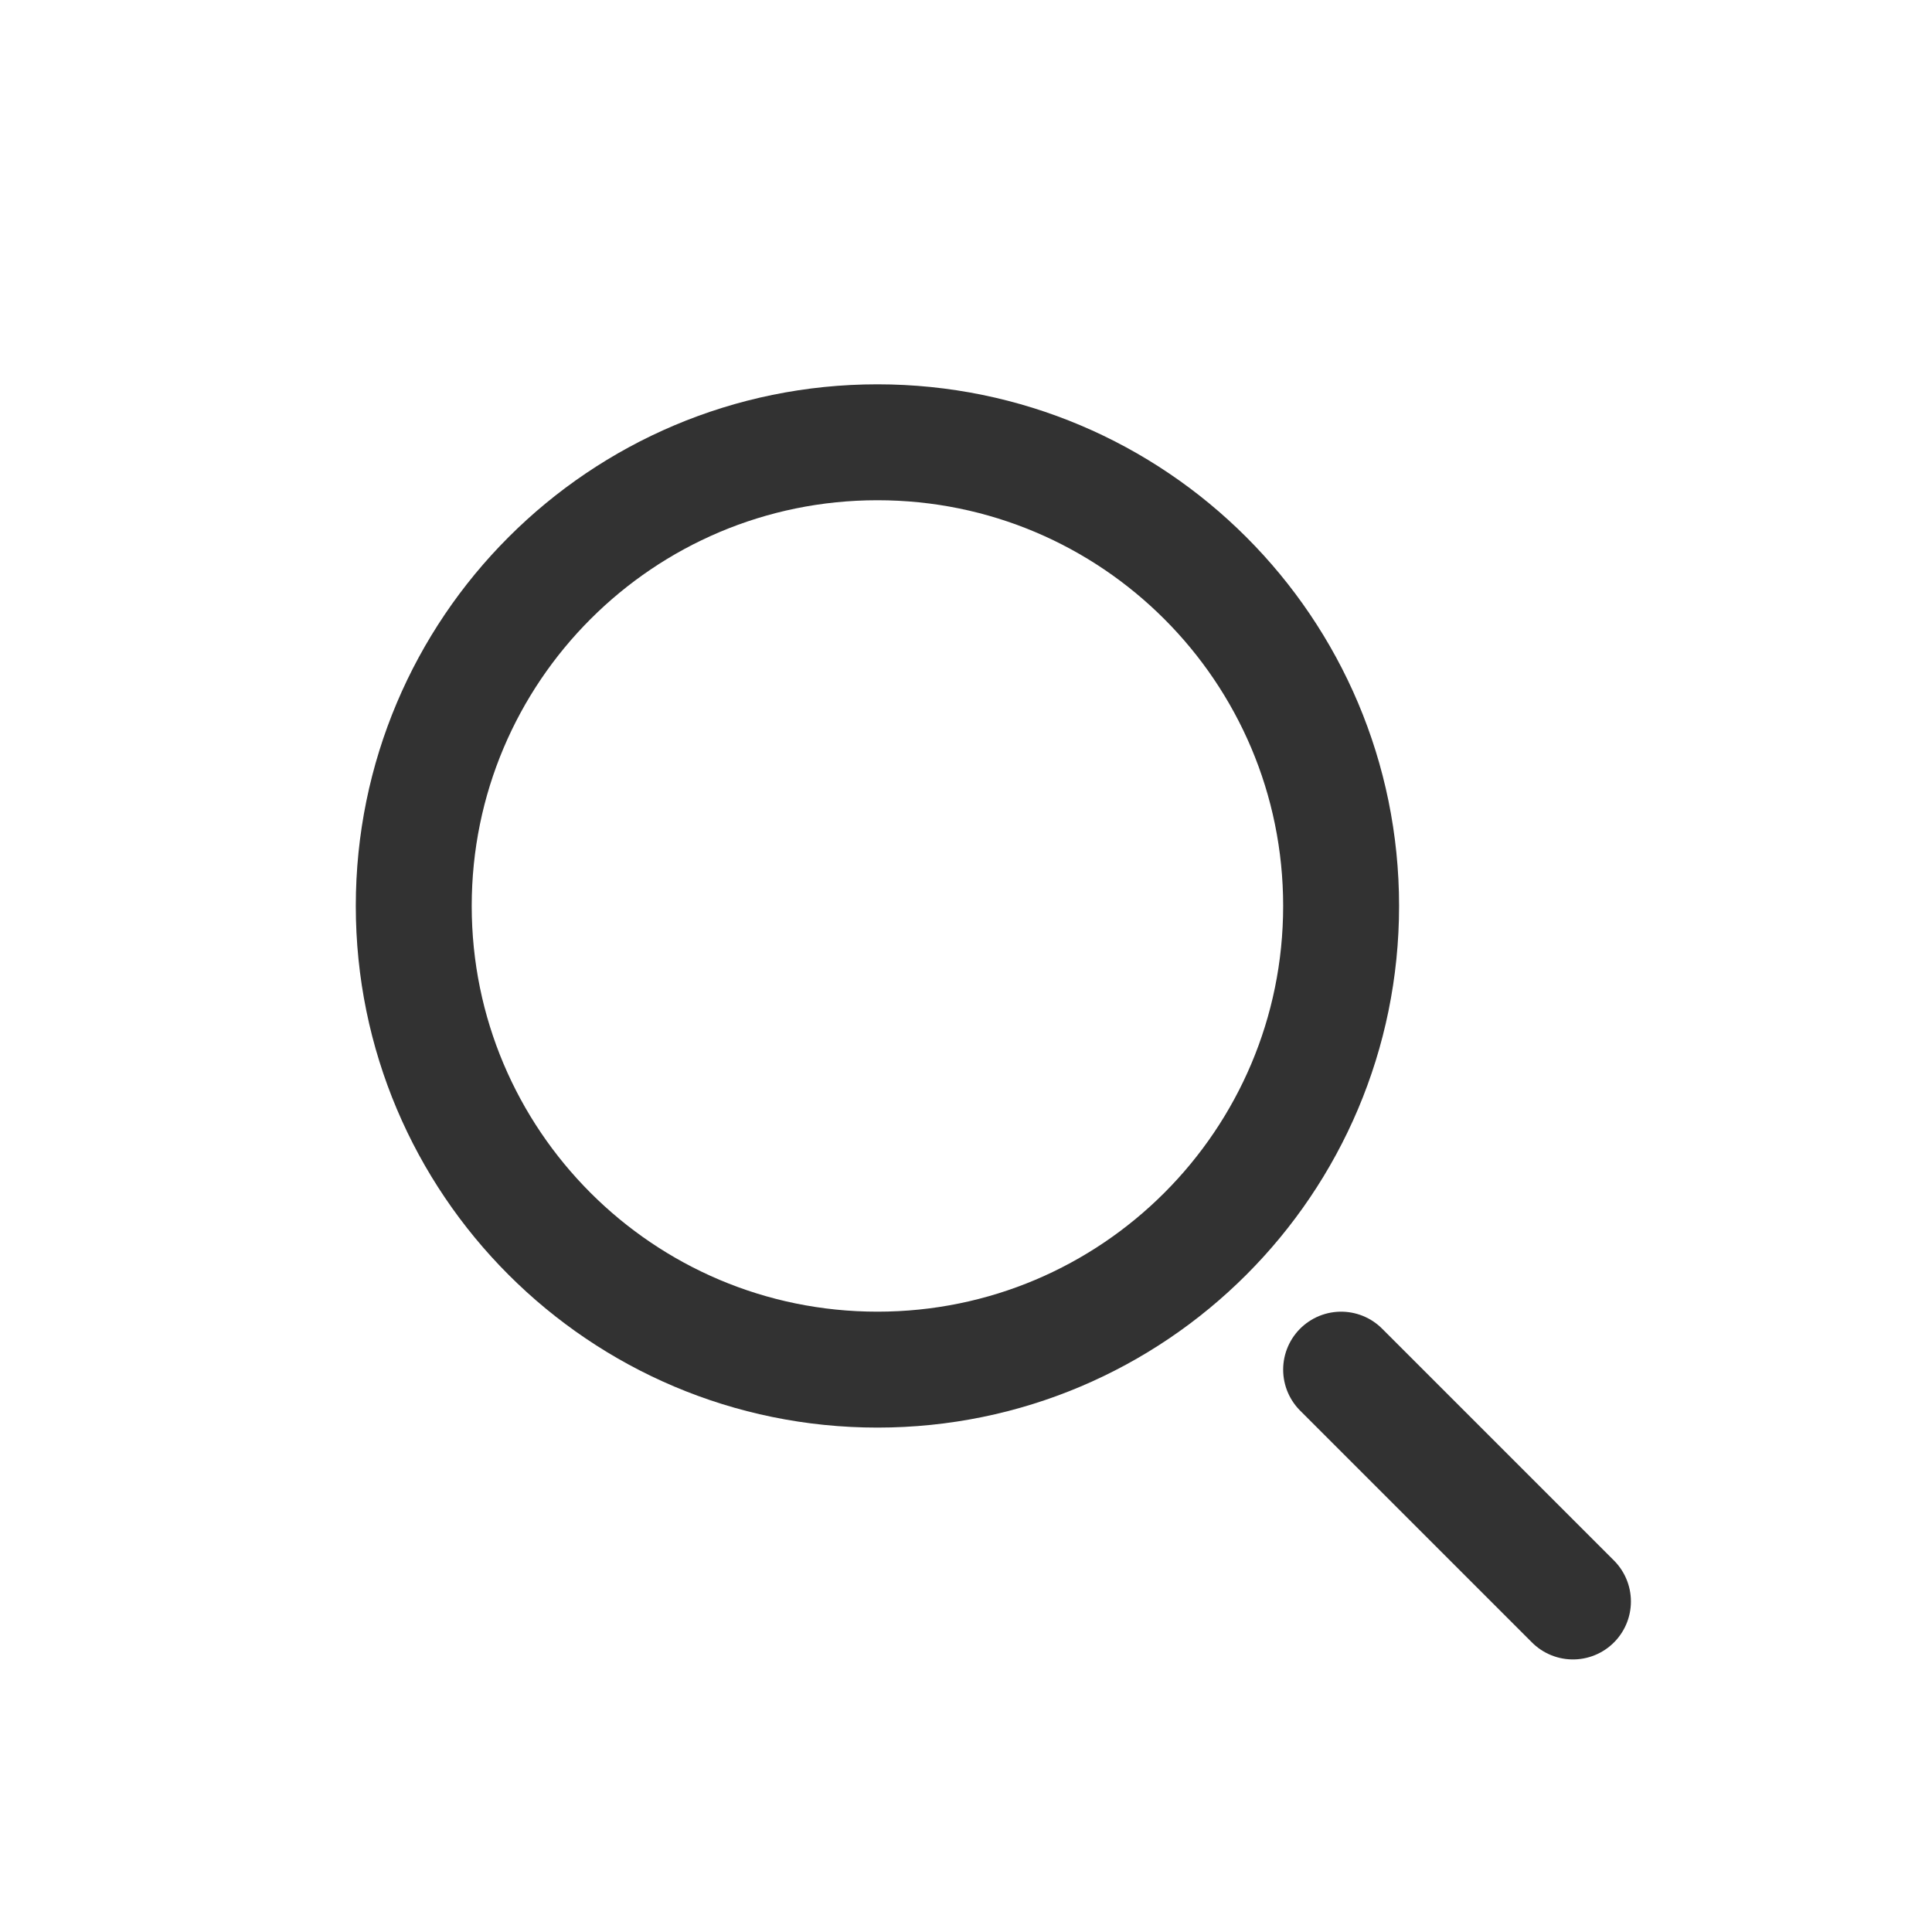
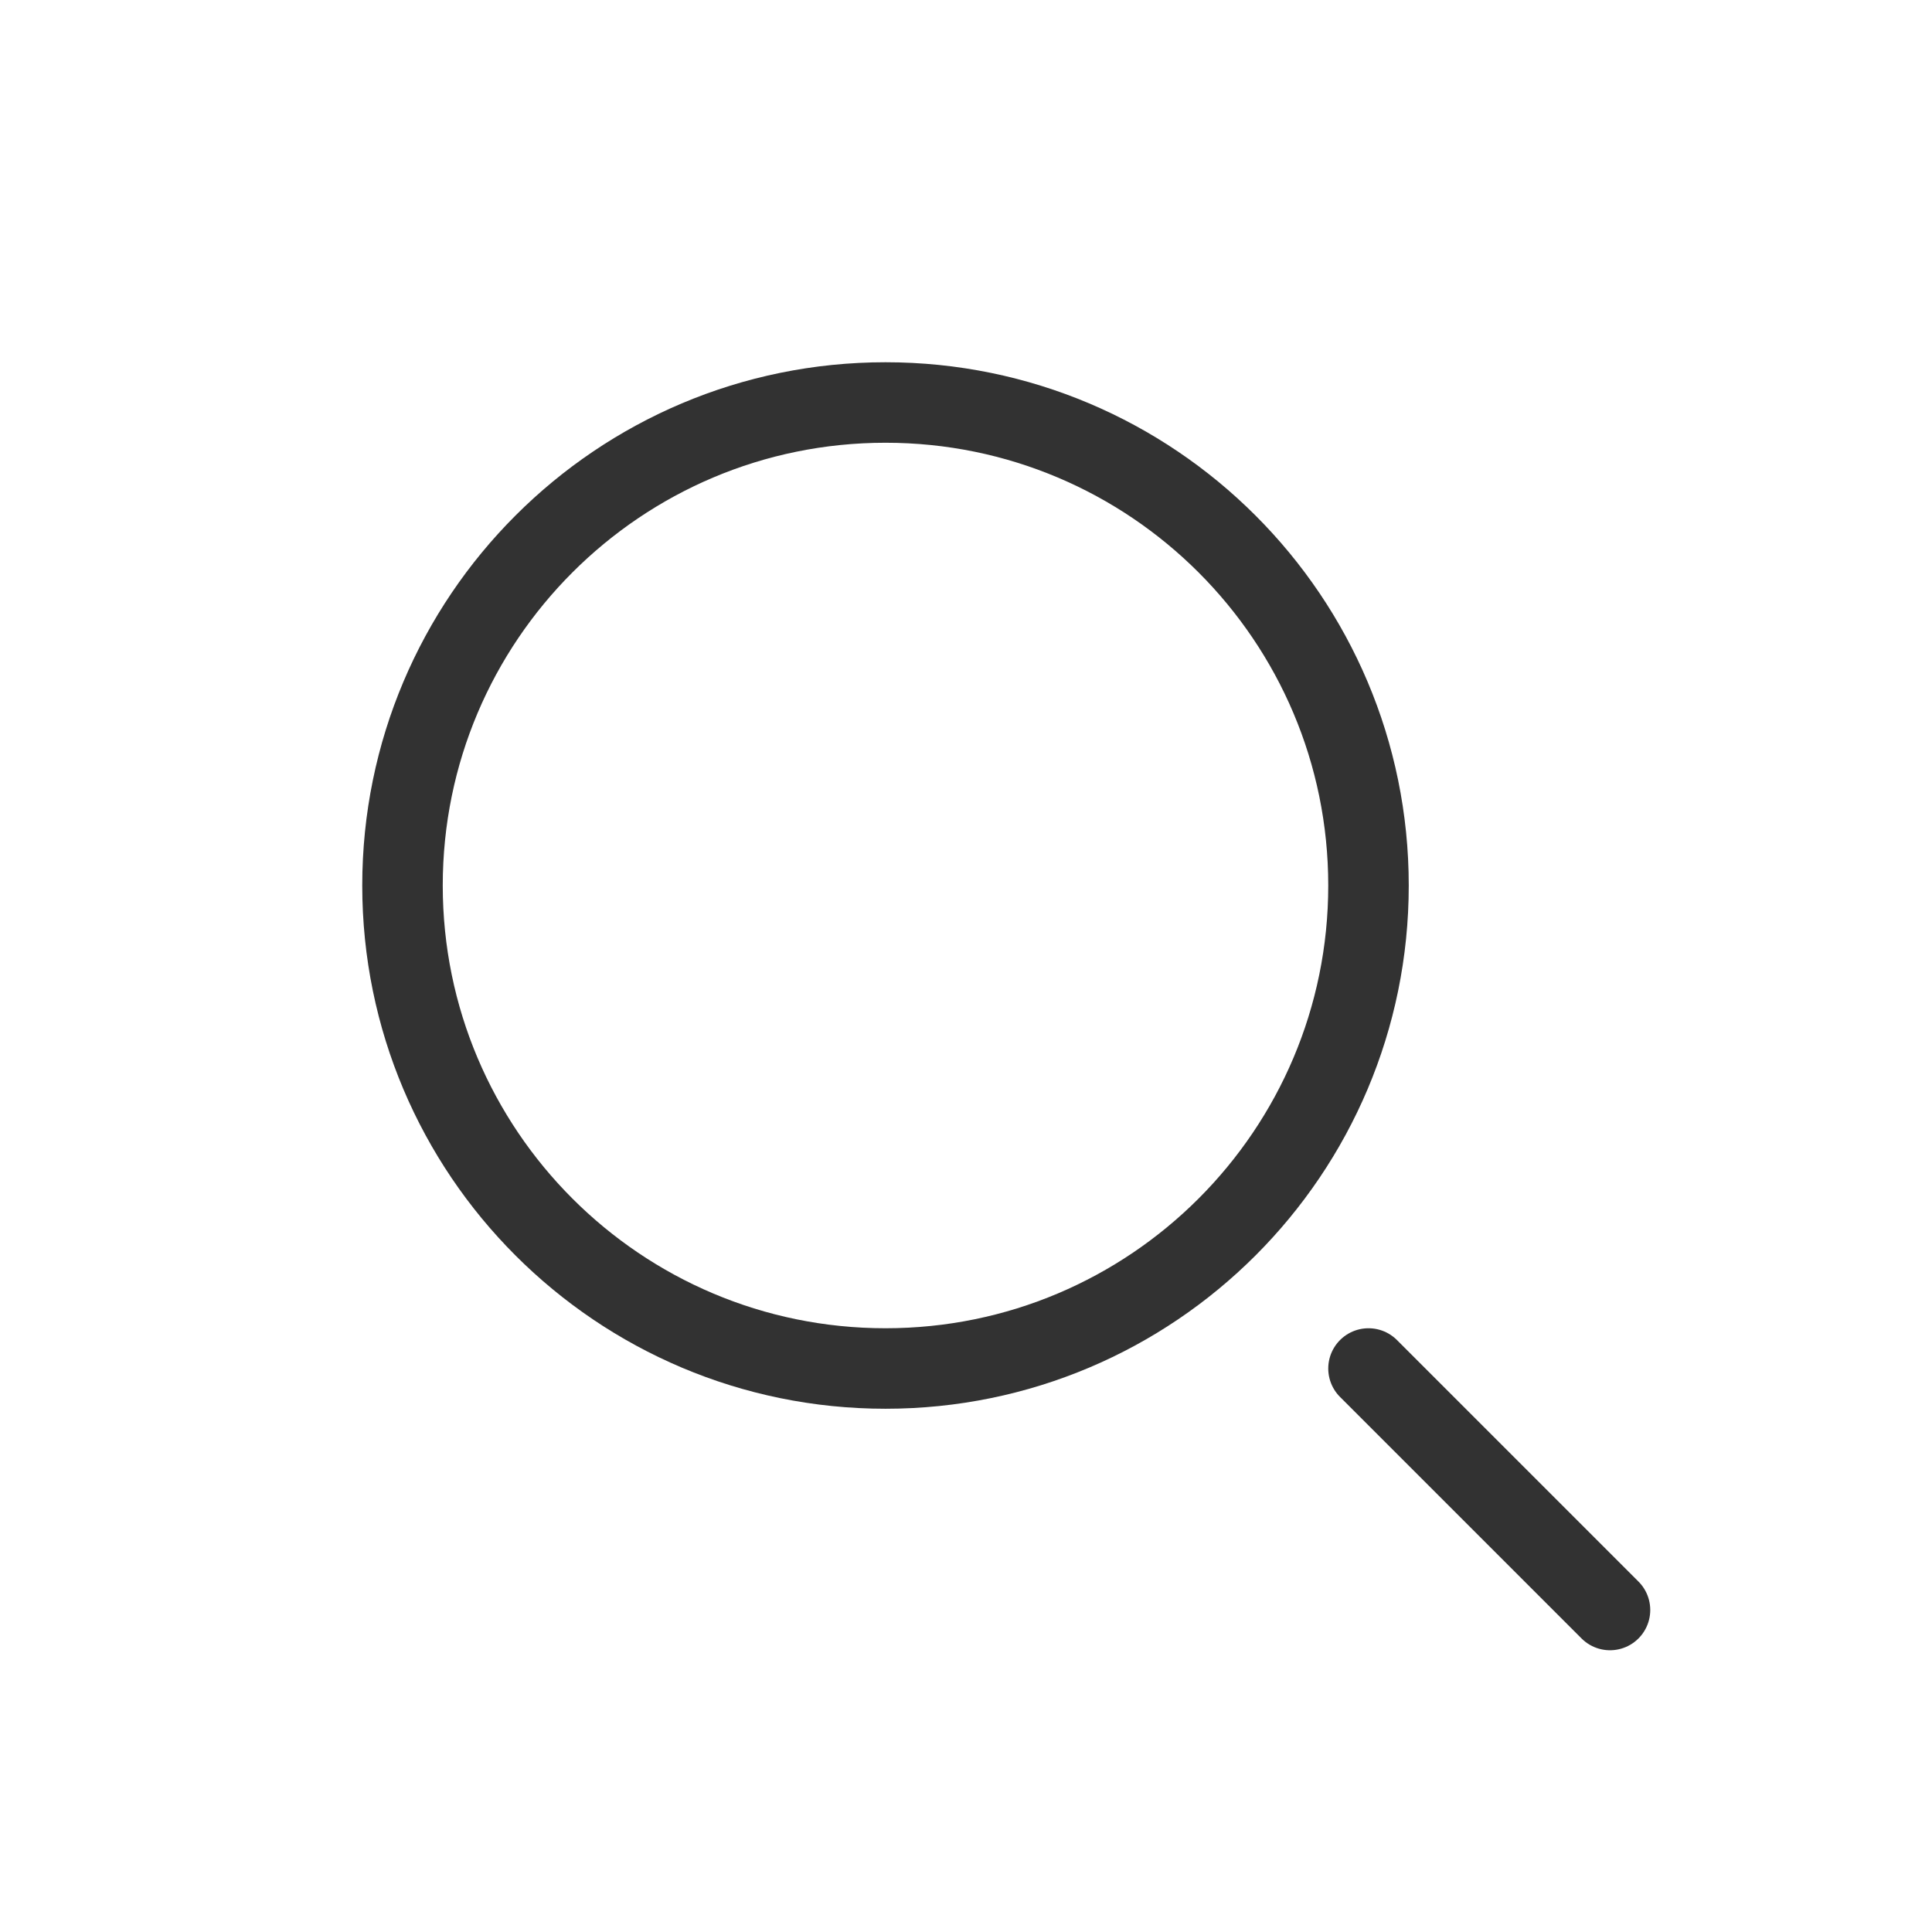
- <svg xmlns="http://www.w3.org/2000/svg" width="25" height="25" viewBox="0 0 25 25" fill="none">
-   <circle cx="11.354" cy="11.723" r="6" stroke="#323232" stroke-width="1.5" />
-   <path d="M20.354 20.723L17.354 17.723" stroke="#323232" stroke-width="1.5" stroke-linecap="round" />
+ <svg xmlns="http://www.w3.org/2000/svg" width="24" height="24" viewBox="0 0 24 24" fill="none">
+   <circle cx="11" cy="11" r="6" stroke="#323232" />
+   <path d="M20 20L17 17" stroke="#323232" stroke-linecap="round" />
</svg>
